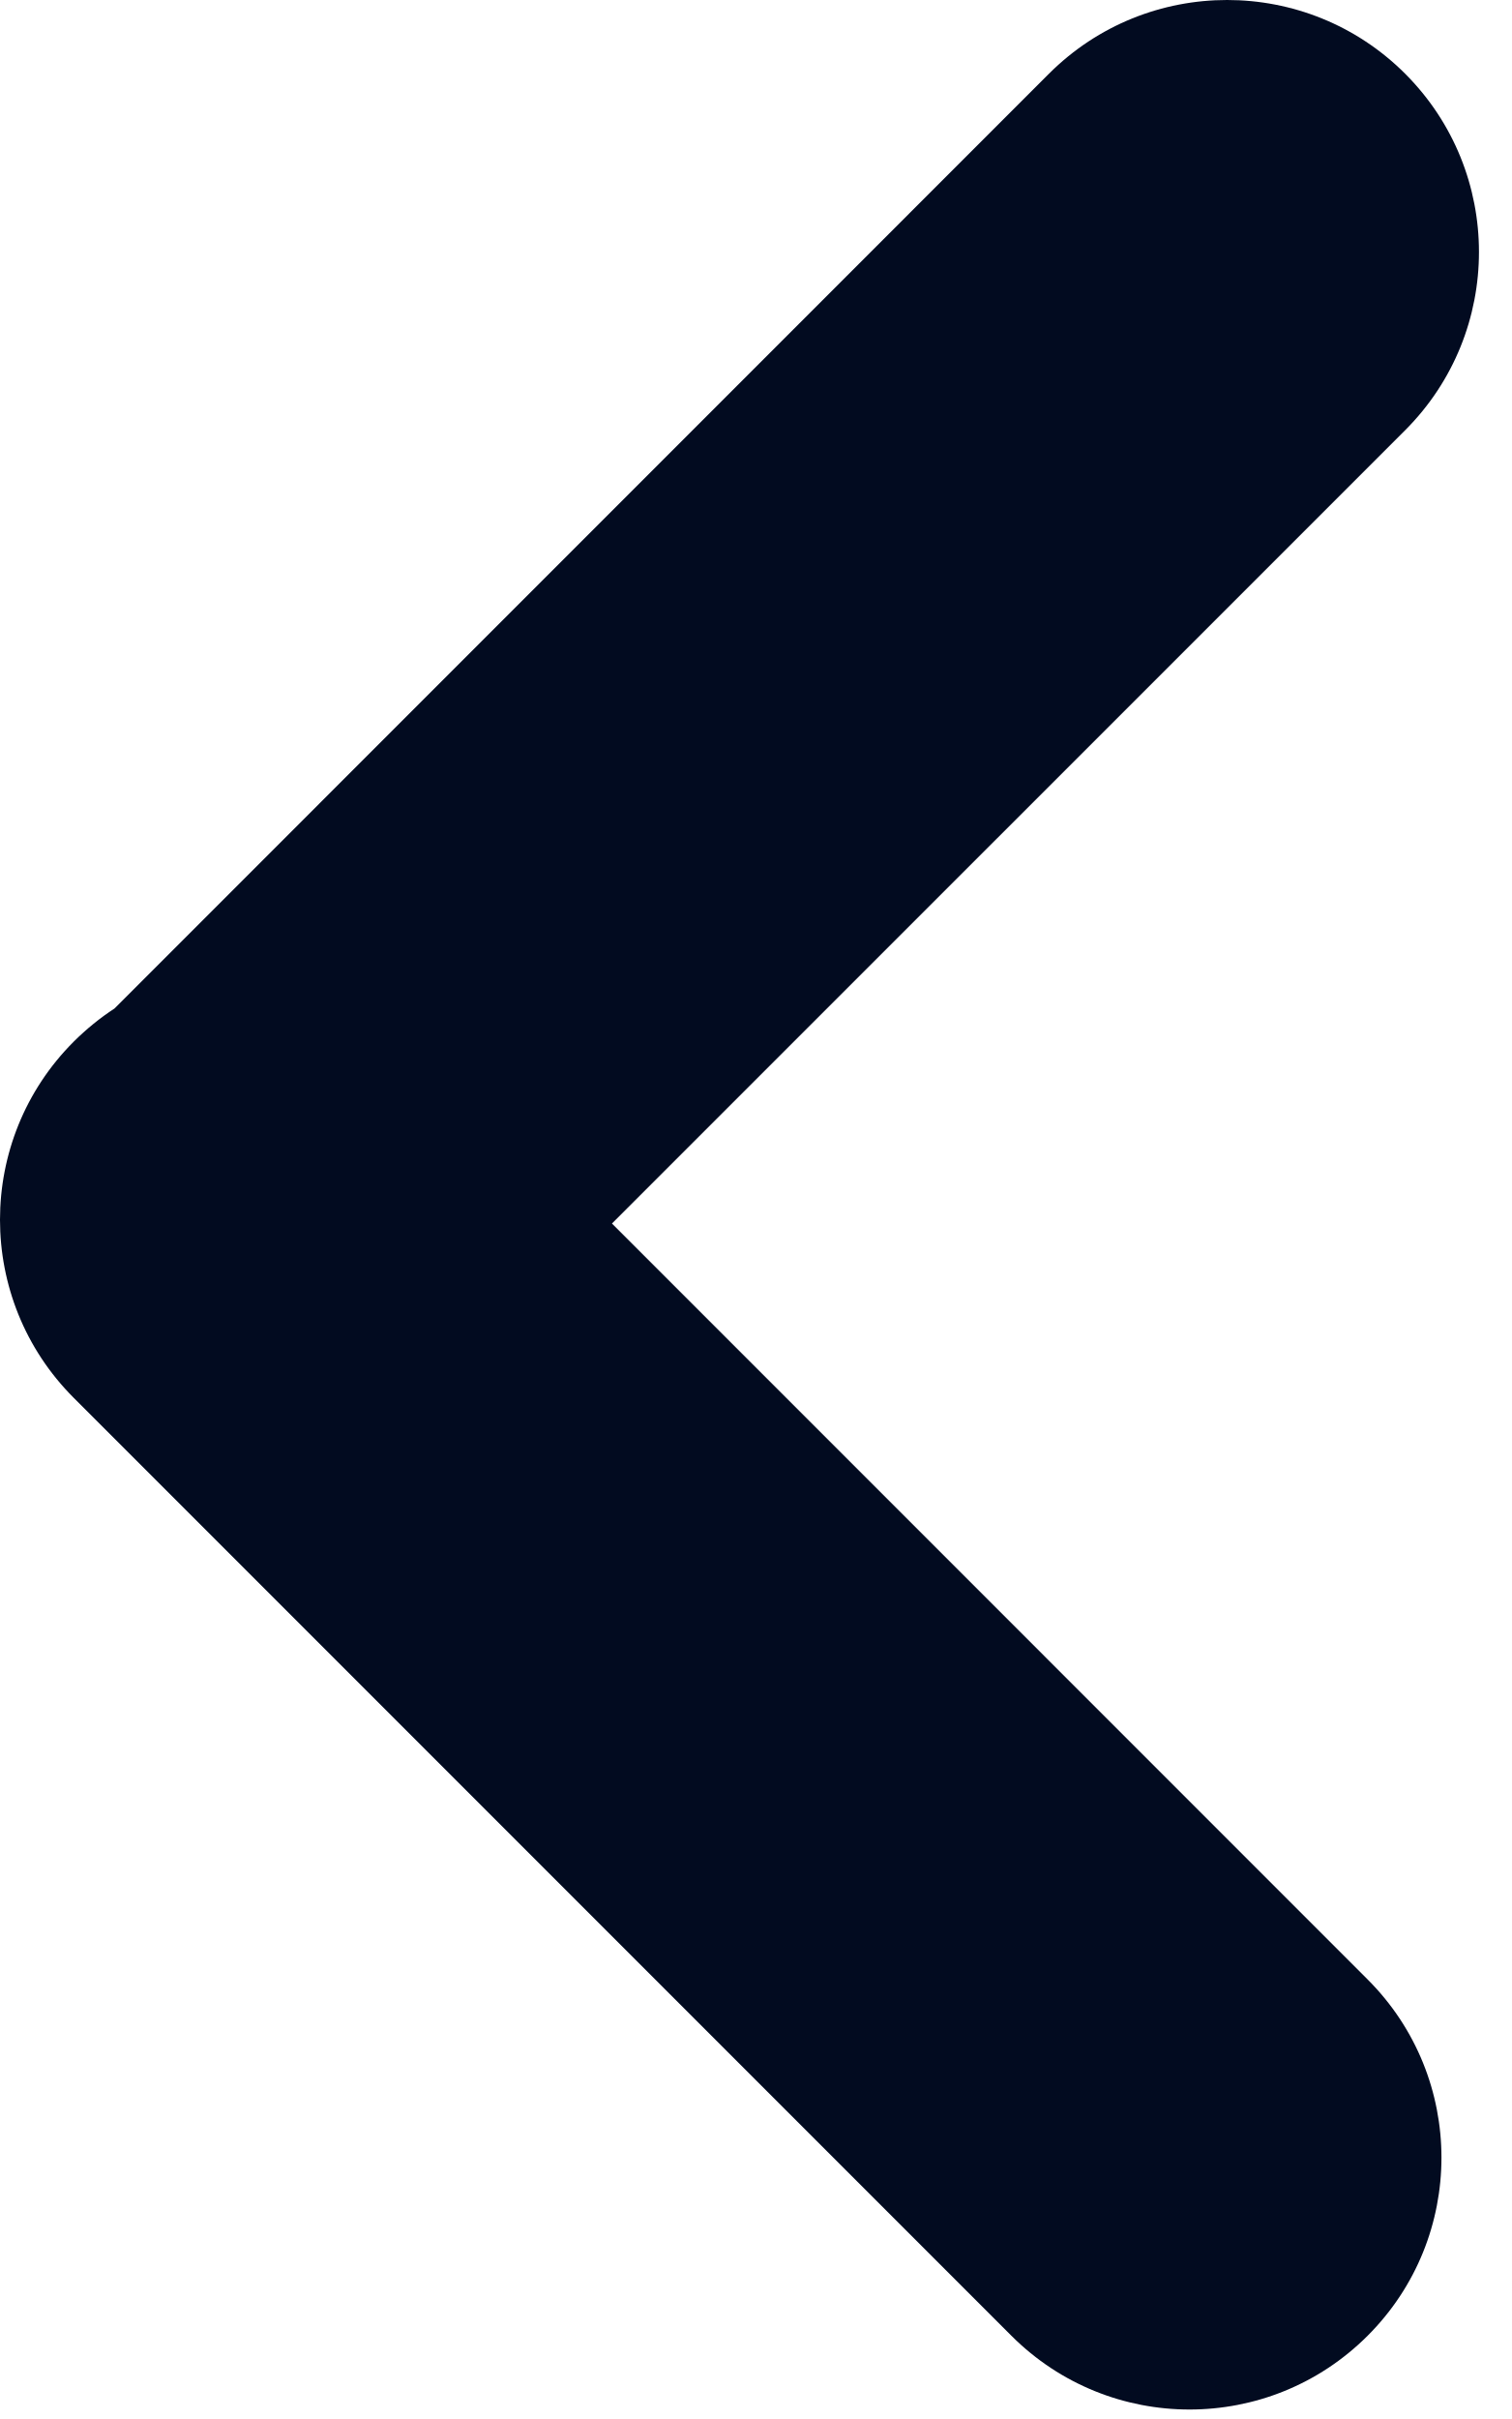
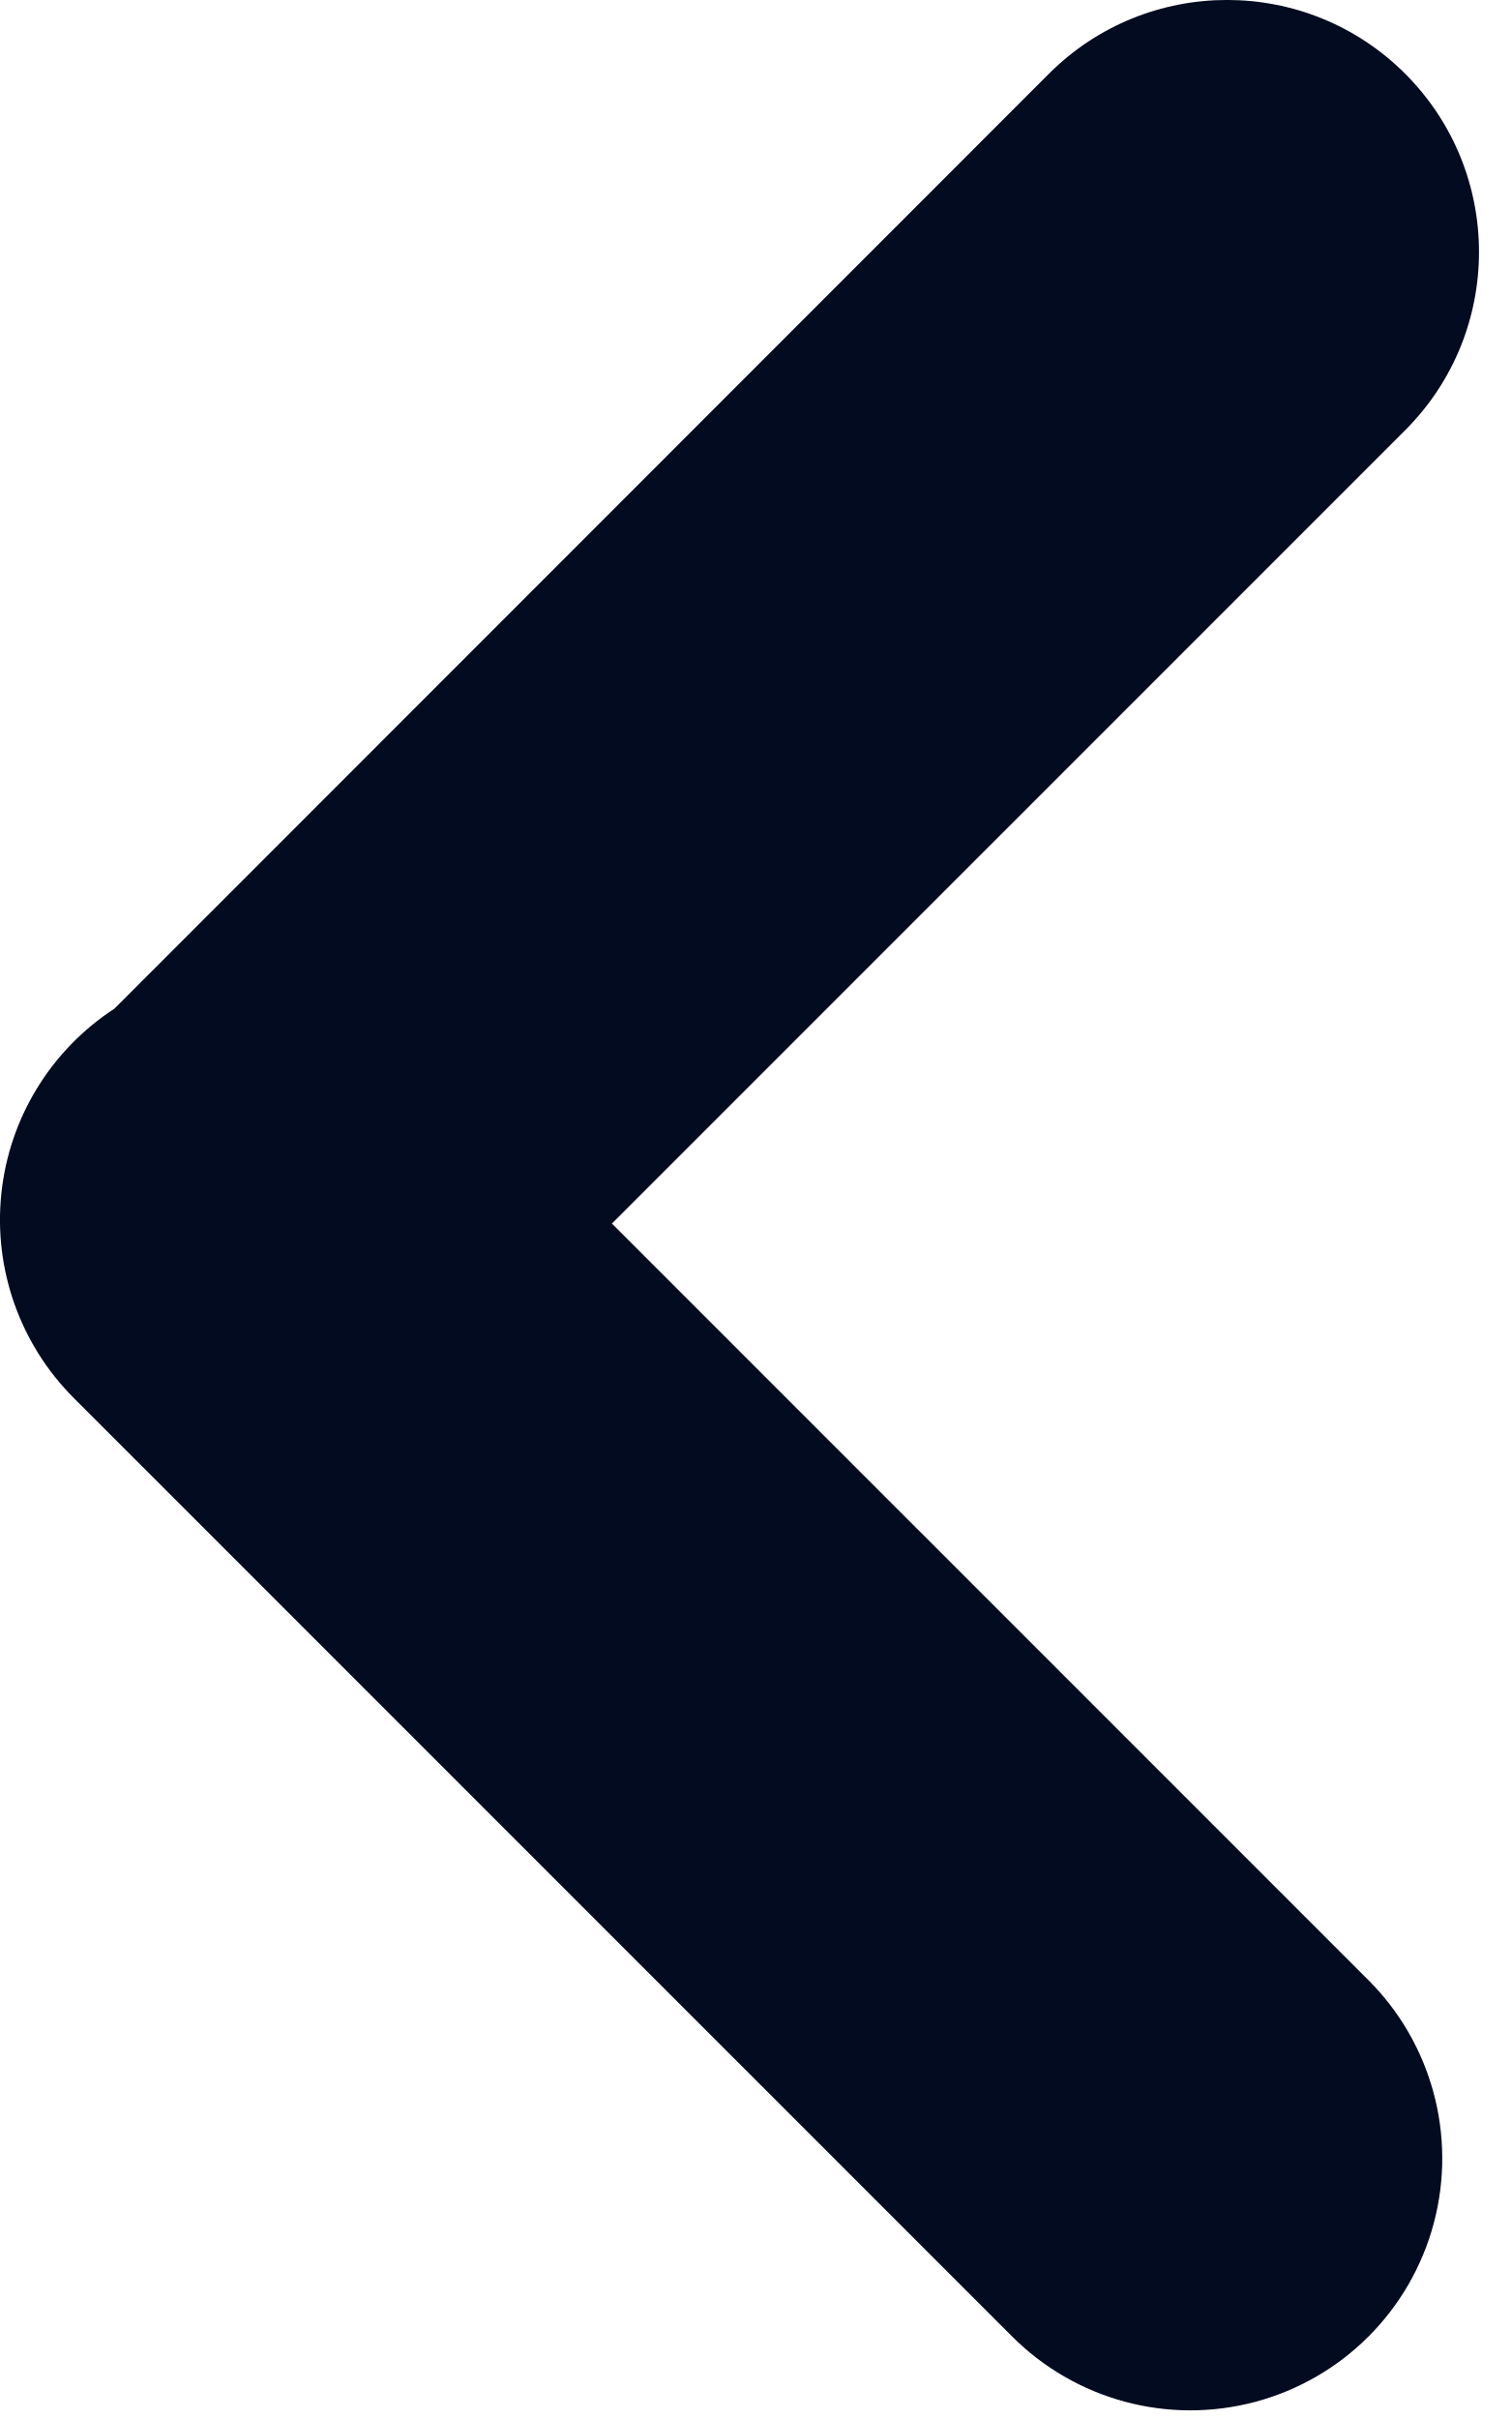
- <svg xmlns="http://www.w3.org/2000/svg" width="15" height="24" viewBox="0 0 15 24" fill="none">
-   <path fill-rule="evenodd" clip-rule="evenodd" d="M6.073 12.139L13.572 19.639C14.549 20.615 14.549 22.198 13.572 23.174C12.596 24.15 11.013 24.15 10.037 23.174L0.732 13.869C-0.244 12.893 -0.244 11.31 0.732 10.334C0.858 10.209 0.993 10.099 1.136 10.006L10.409 0.732C11.386 -0.244 12.969 -0.244 13.945 0.732C14.921 1.709 14.921 3.291 13.945 4.268L6.073 12.139Z" fill="#020B20" />
+ <svg xmlns="http://www.w3.org/2000/svg" width="15" height="24" fill="none">
+   <path fill-rule="evenodd" clip-rule="evenodd" d="M6.073 12.14l7.5 7.499a2.5 2.5 0 11-3.536 3.535L.732 13.87a2.5 2.5 0 01.404-3.863L10.409.732a2.5 2.5 0 013.536 3.536l-7.872 7.871z" fill="#020B20" />
</svg>
